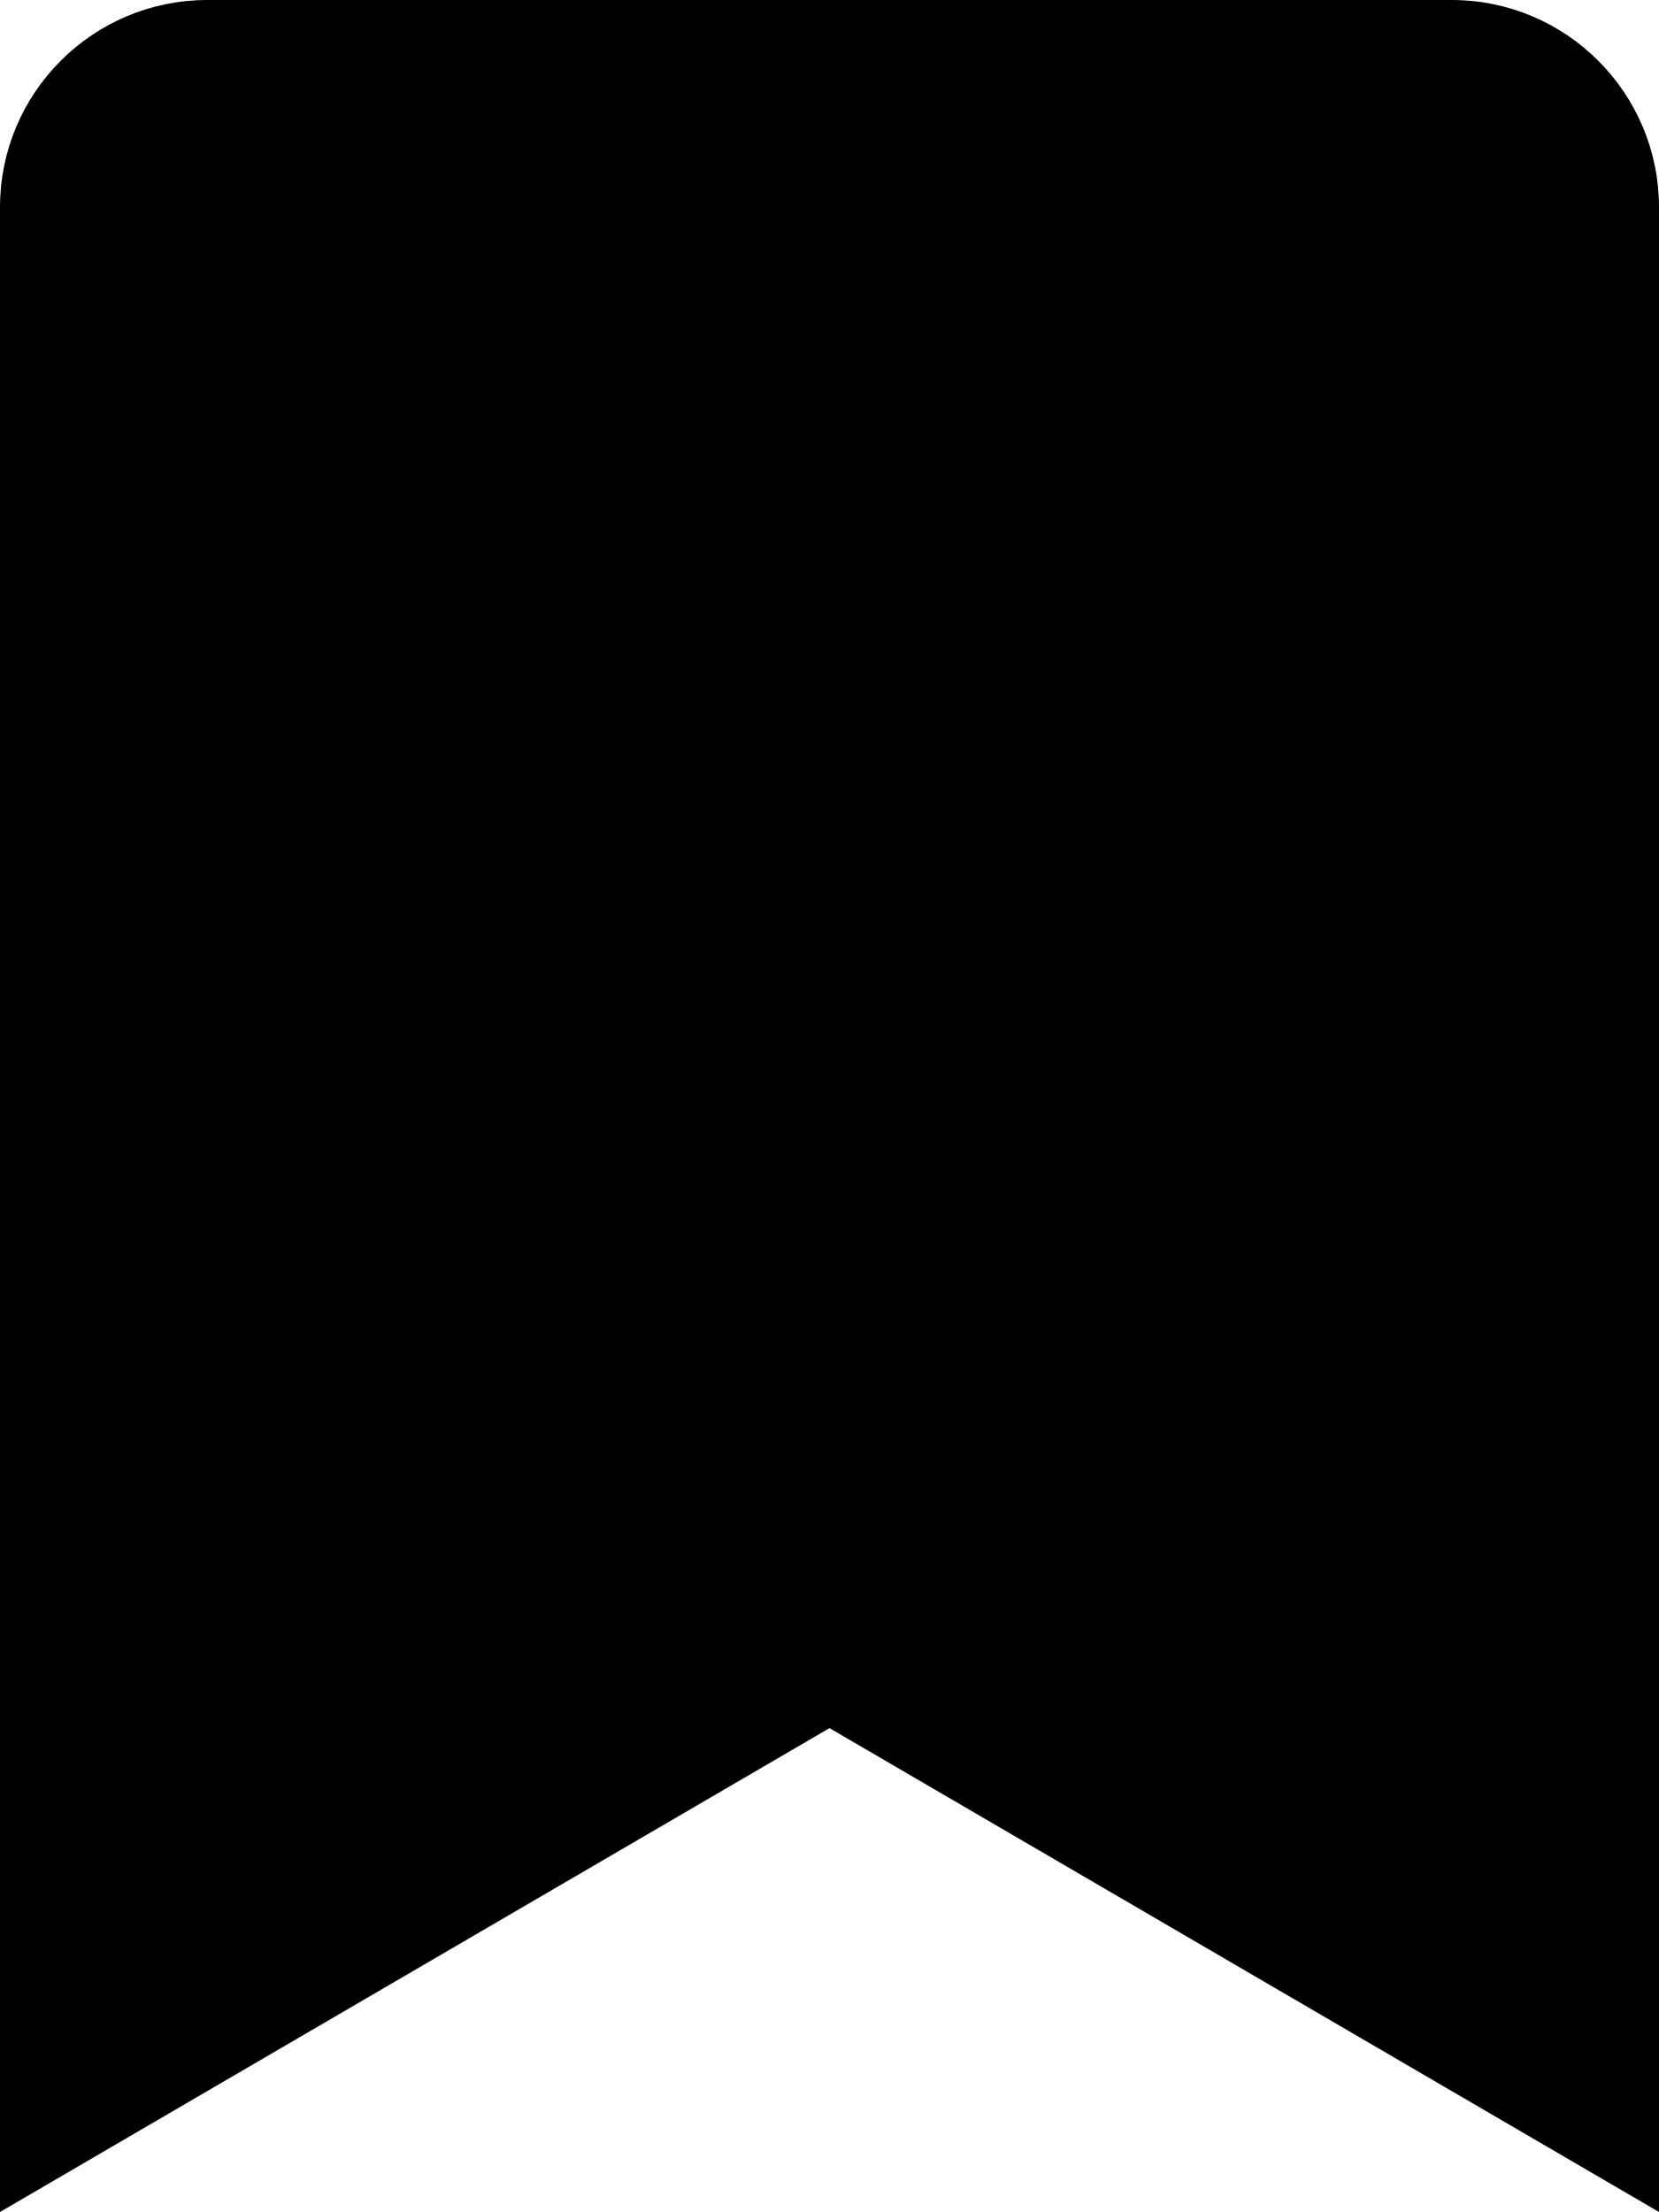
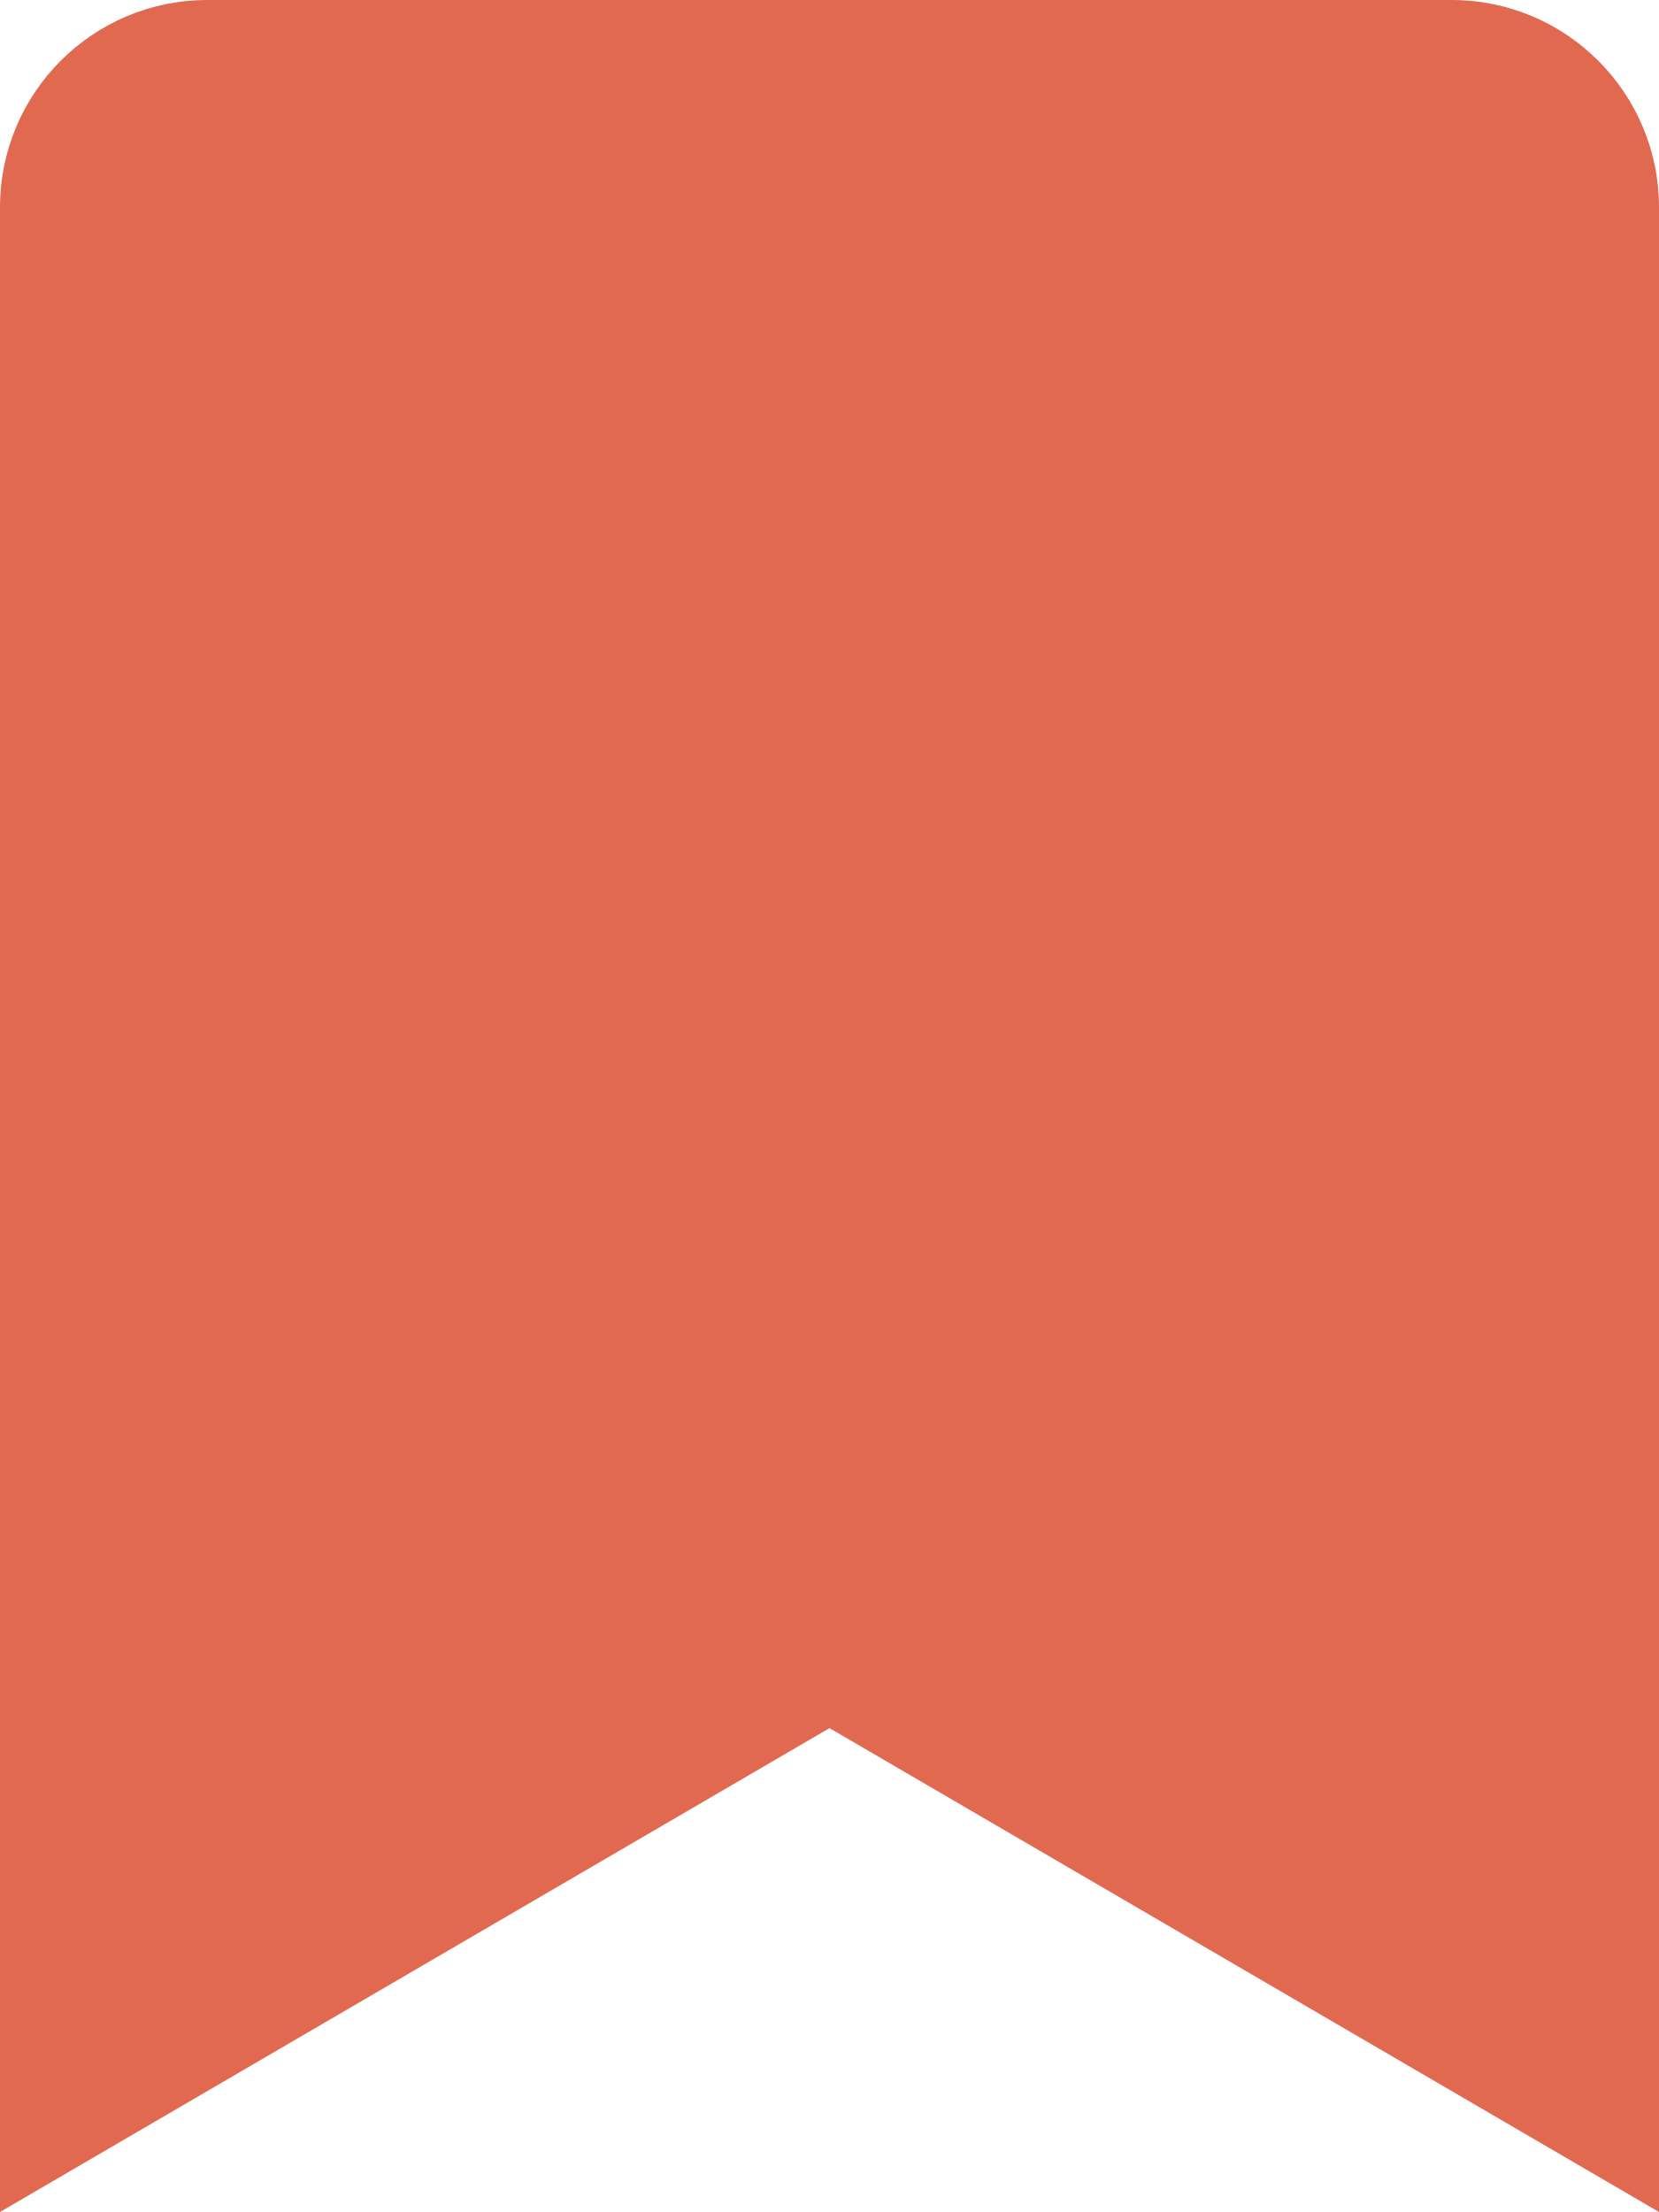
<svg xmlns="http://www.w3.org/2000/svg" aria-hidden="true" data-prefix="fas" data-icon="bookmark" class="svg-inline--fa fa-bookmark fa-w-12" role="img" viewBox="0 0 384 512">
-   <path fill="currentColor" d="M0 512V48C0 21.49 21.49 0 48 0h288c26.51 0 48 21.49 48 48v464L192 400 0 512z" />
+   <path fill="#E06950" d="M0 512V48C0 21.49 21.49 0 48 0h288c26.51 0 48 21.49 48 48v464L192 400 0 512z" />
</svg>
